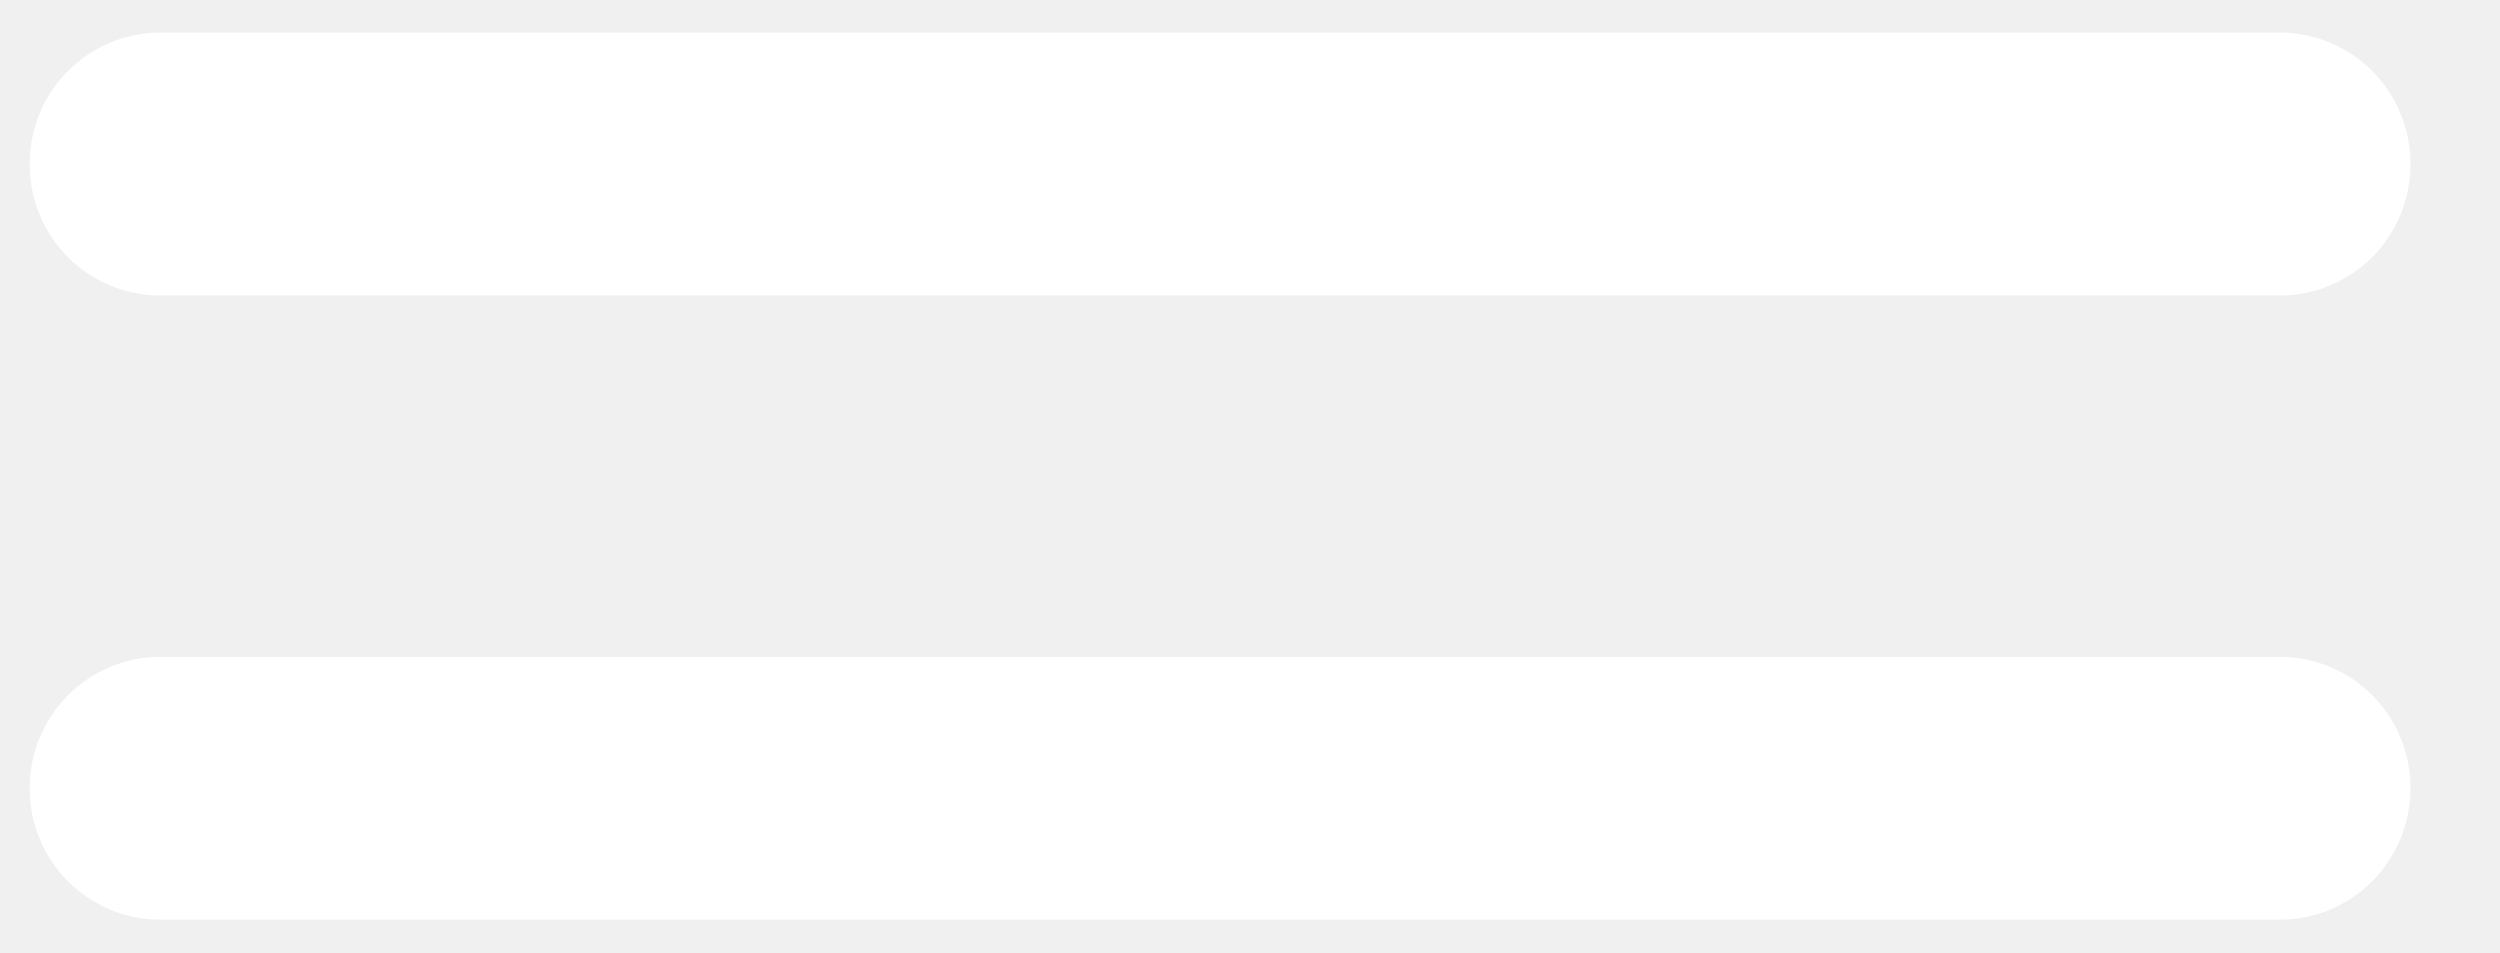
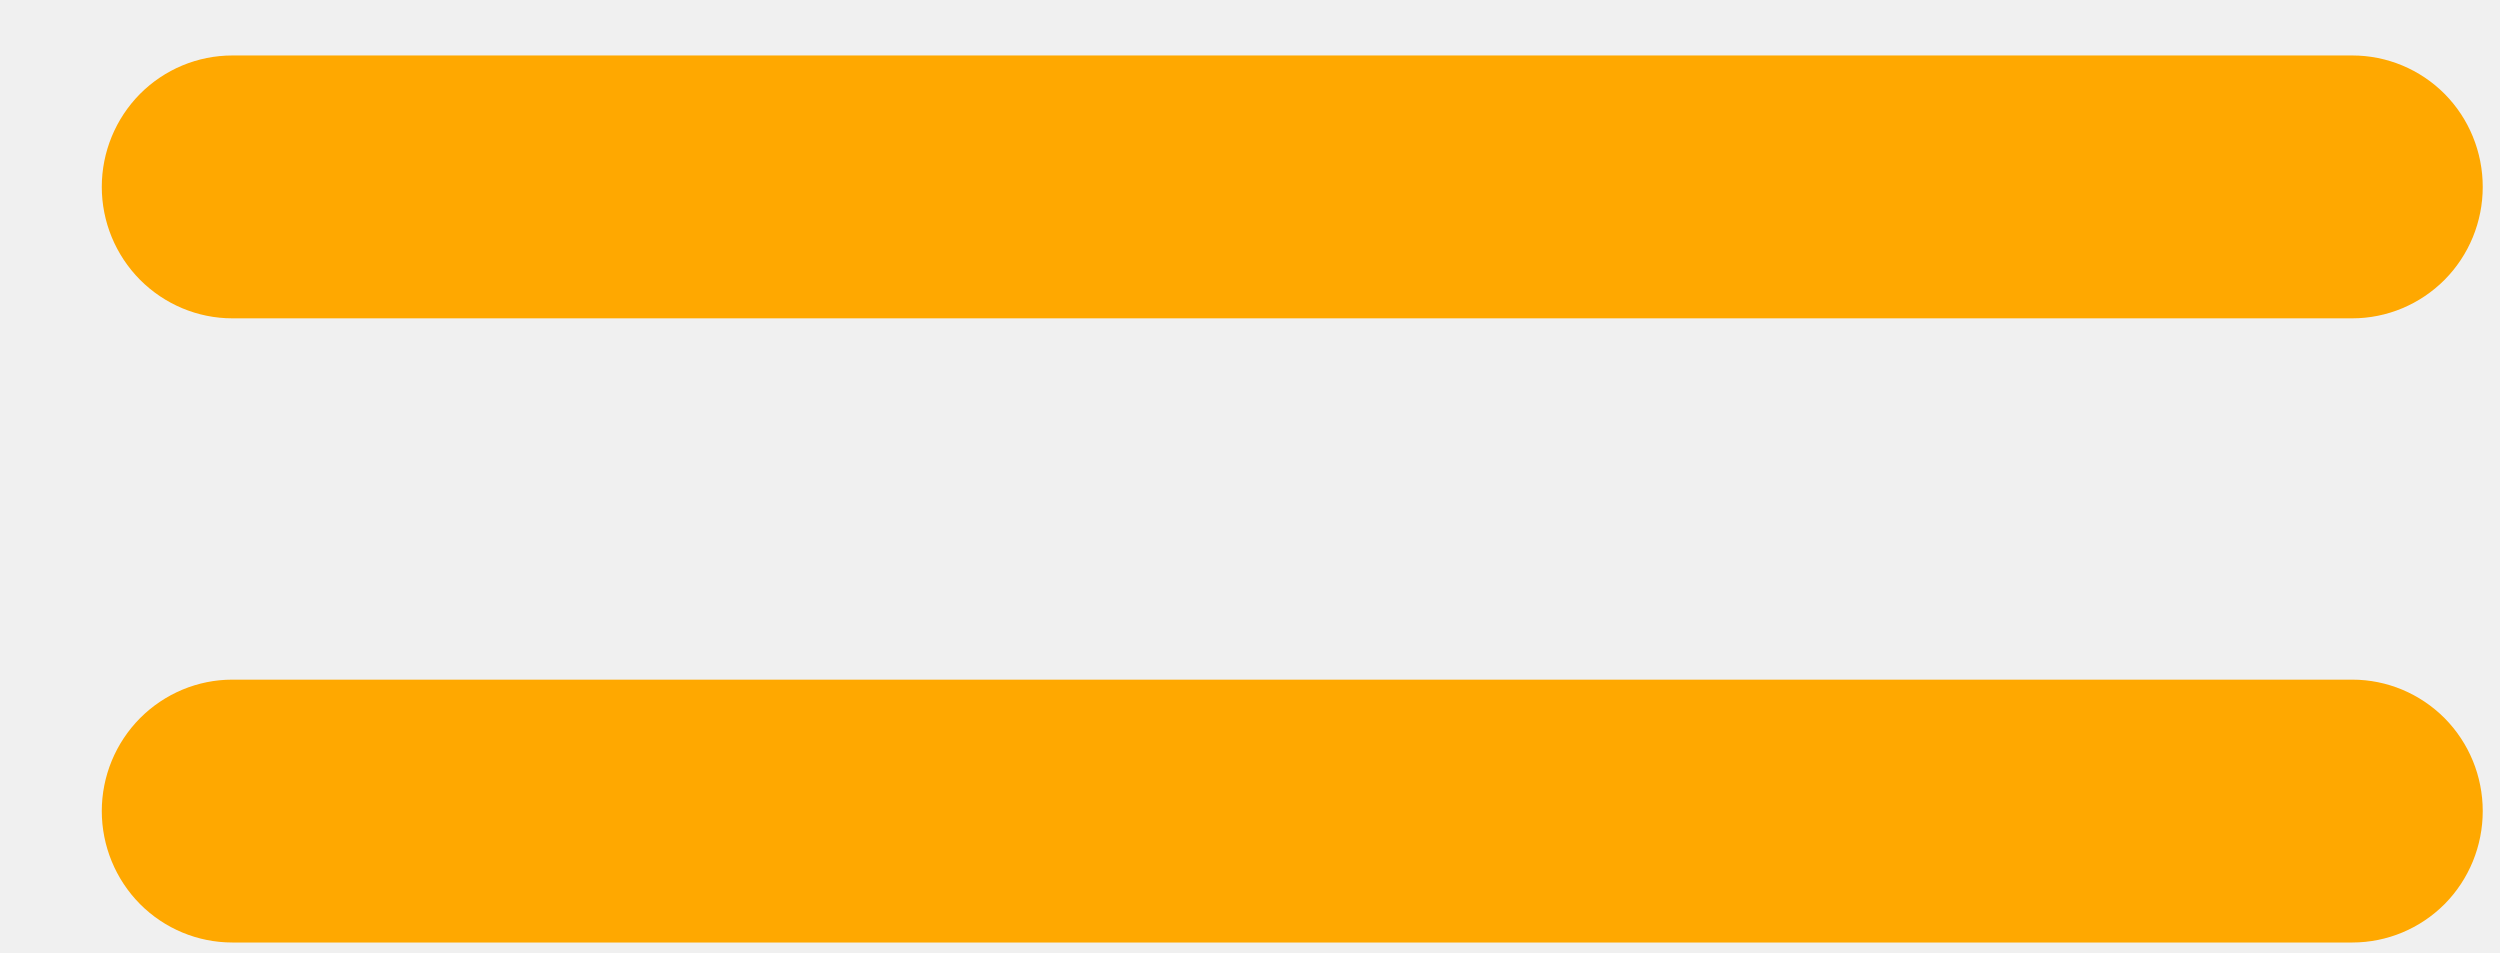
<svg xmlns="http://www.w3.org/2000/svg" width="21" height="8" viewBox="0 0 21 8" fill="none">
-   <g clip-path="url(#clip0_218348_5538)">
-     <path d="M19.153 7.725H1.344C1.054 7.725 0.775 7.609 0.57 7.402C0.364 7.195 0.249 6.914 0.249 6.621C0.249 6.329 0.364 6.048 0.57 5.841C0.775 5.634 1.054 5.518 1.344 5.518H19.153C19.443 5.518 19.722 5.634 19.928 5.841C20.133 6.048 20.248 6.329 20.248 6.621C20.248 6.914 20.133 7.195 19.928 7.402C19.722 7.609 19.443 7.725 19.153 7.725Z" fill="white" />
-     <path d="M19.153 2.482H1.344C1.054 2.482 0.775 2.366 0.57 2.159C0.364 1.952 0.249 1.671 0.249 1.378C0.249 1.085 0.364 0.805 0.57 0.598C0.775 0.391 1.054 0.274 1.344 0.274L19.153 0.274C19.443 0.274 19.722 0.391 19.928 0.598C20.133 0.805 20.248 1.085 20.248 1.378C20.248 1.671 20.133 1.952 19.928 2.159C19.722 2.366 19.443 2.482 19.153 2.482Z" fill="white" />
+   <g clip-path="url(#clip0_156_1016)">
+     <path d="M19.76 7.917H1.951C1.661 7.917 1.382 7.801 1.176 7.594C0.971 7.387 0.855 7.106 0.855 6.813C0.855 6.52 0.971 6.24 1.176 6.033C1.382 5.826 1.661 5.709 1.951 5.709H19.76C20.05 5.709 20.329 5.826 20.535 6.033C20.74 6.24 20.855 6.52 20.855 6.813C20.855 7.106 20.74 7.387 20.535 7.594C20.329 7.801 20.05 7.917 19.76 7.917Z" fill="#FFA800" />
+     <path d="M19.76 2.674H1.951C1.661 2.674 1.382 2.557 1.176 2.35C0.971 2.143 0.855 1.863 0.855 1.57C0.855 1.277 0.971 0.996 1.176 0.789C1.382 0.582 1.661 0.466 1.951 0.466L19.76 0.466C20.05 0.466 20.329 0.582 20.535 0.789C20.74 0.996 20.855 1.277 20.855 1.57C20.855 1.863 20.74 2.143 20.535 2.35C20.329 2.557 20.05 2.674 19.76 2.674Z" fill="#FFA800" />
  </g>
  <defs>
-     <clipPath id="clip0_218348_5538">
-       <rect width="20" height="7.451" fill="white" transform="translate(0.248535 0.274414)" />
+     <clipPath id="clip0_156_1016">
+       <rect width="20" height="7.451" fill="white" transform="translate(0.855469 0.466064)" />
    </clipPath>
  </defs>
</svg>
